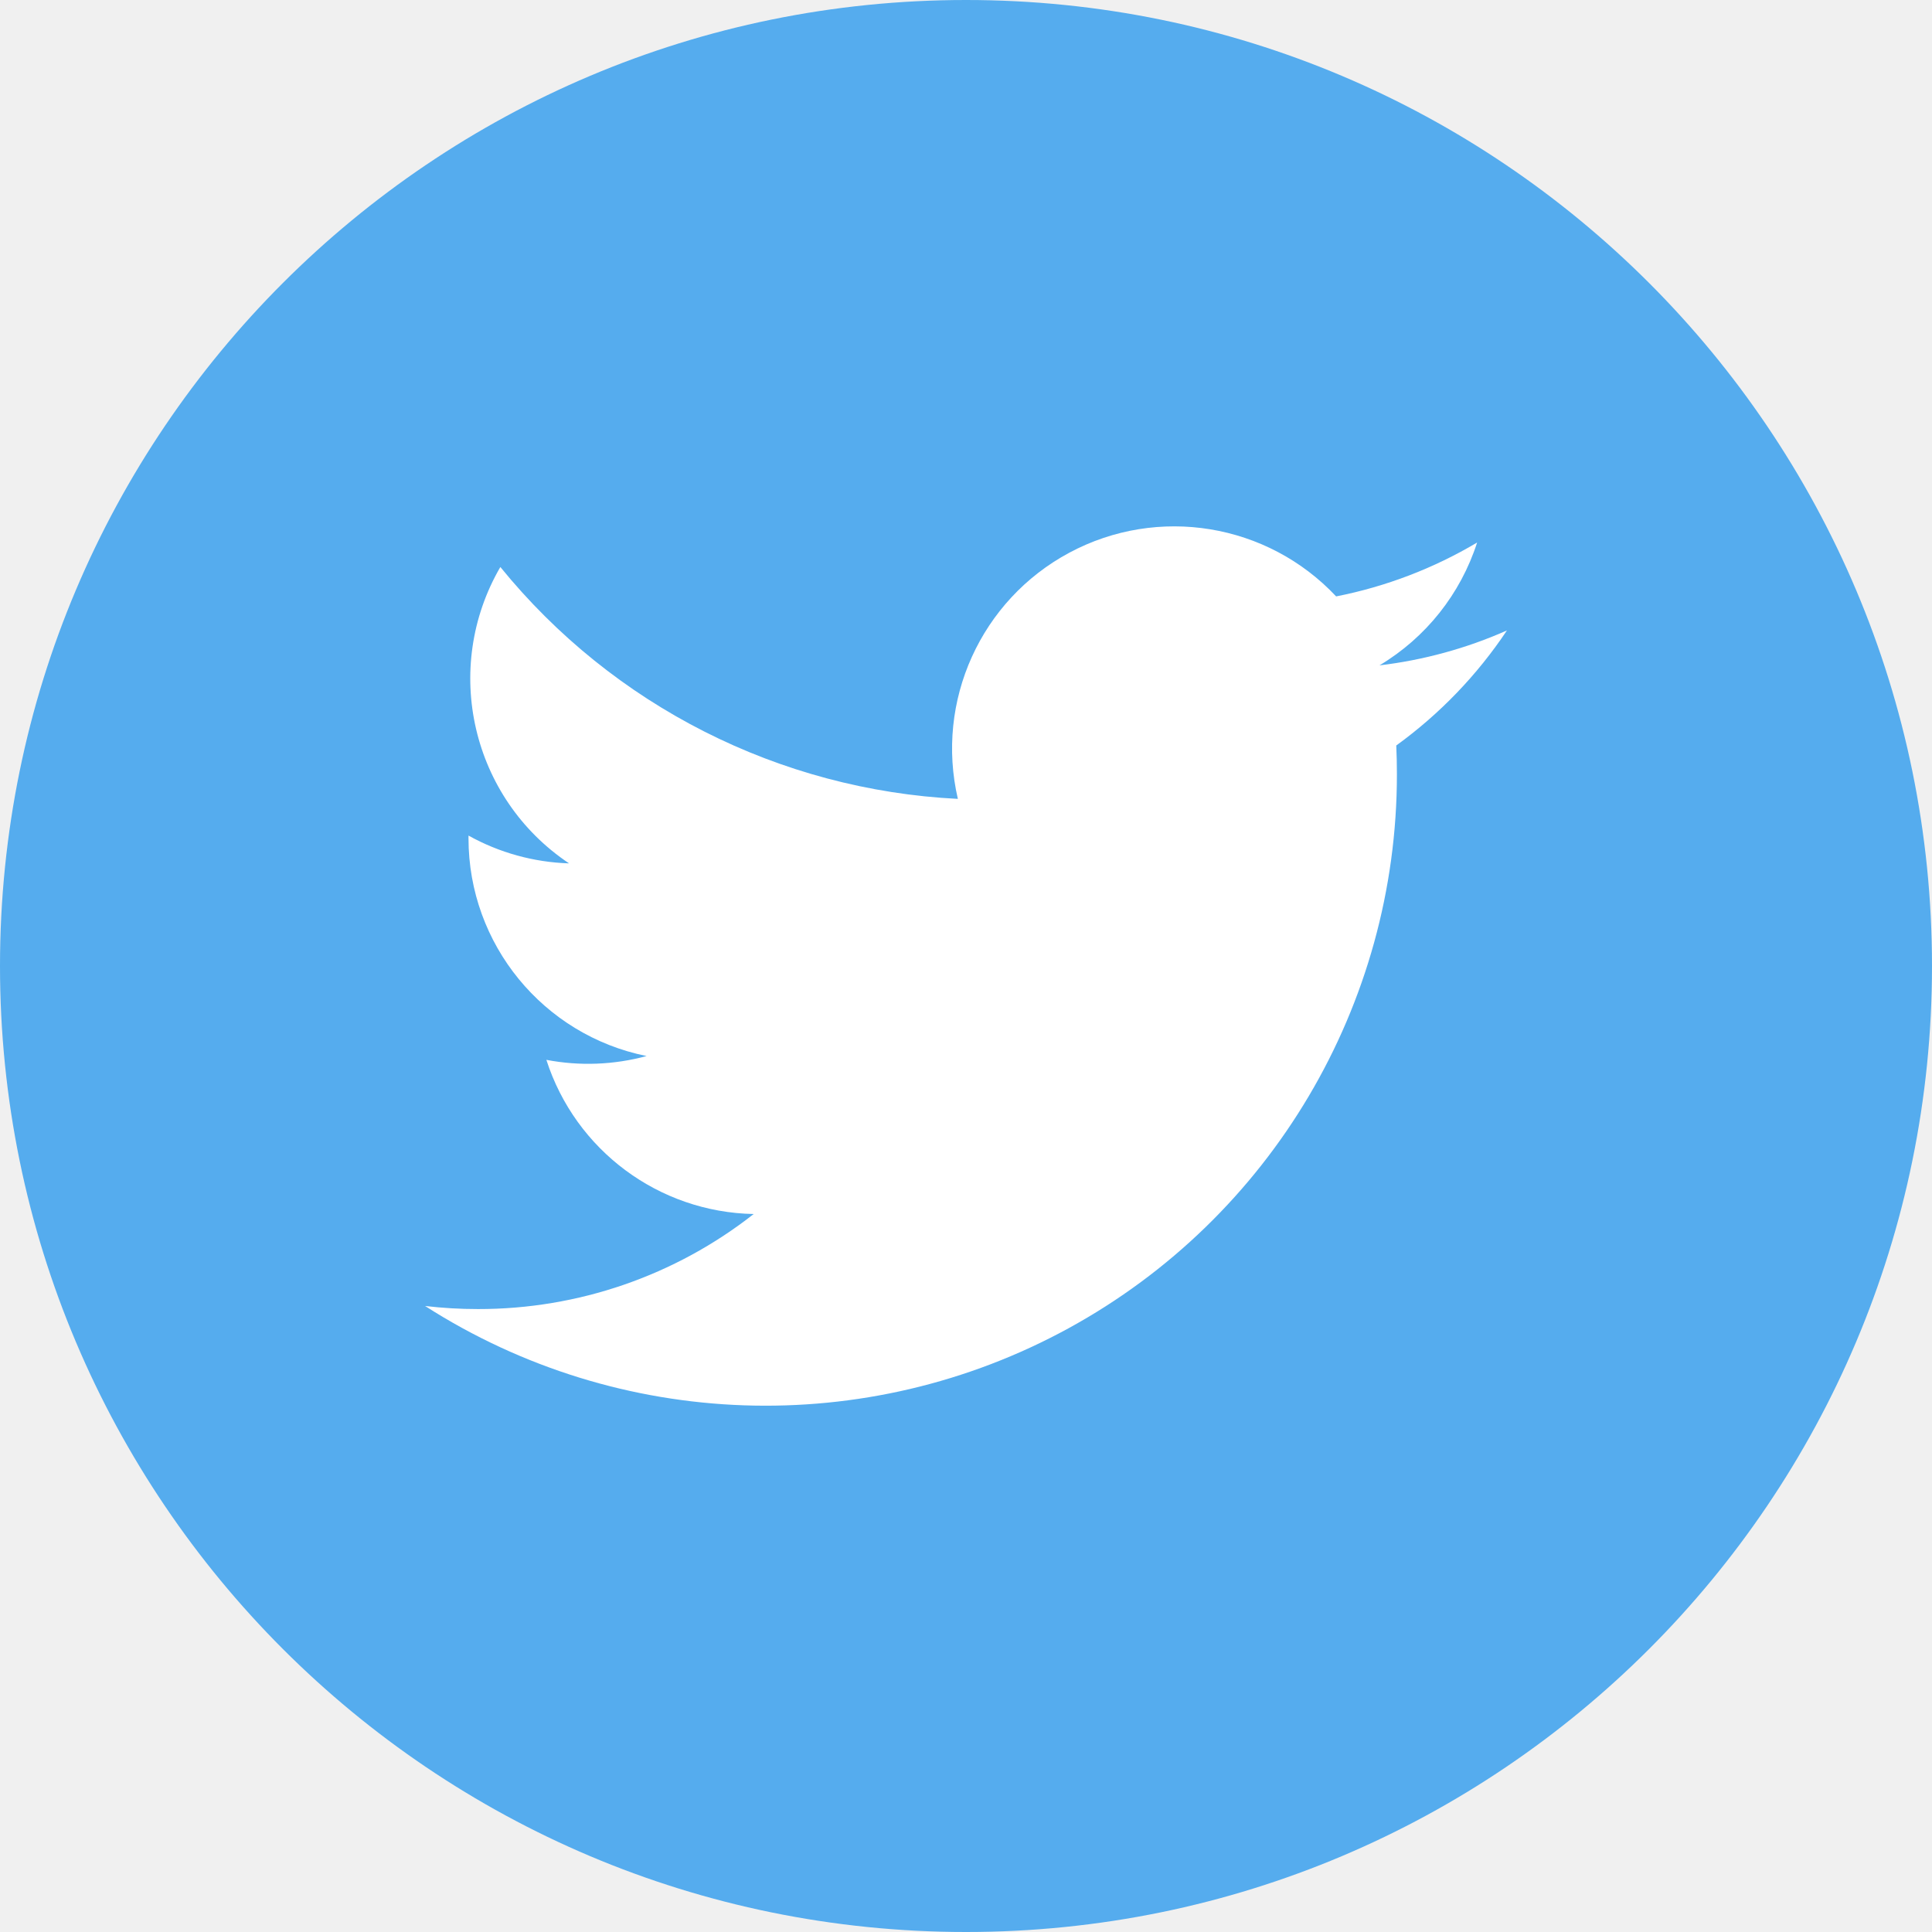
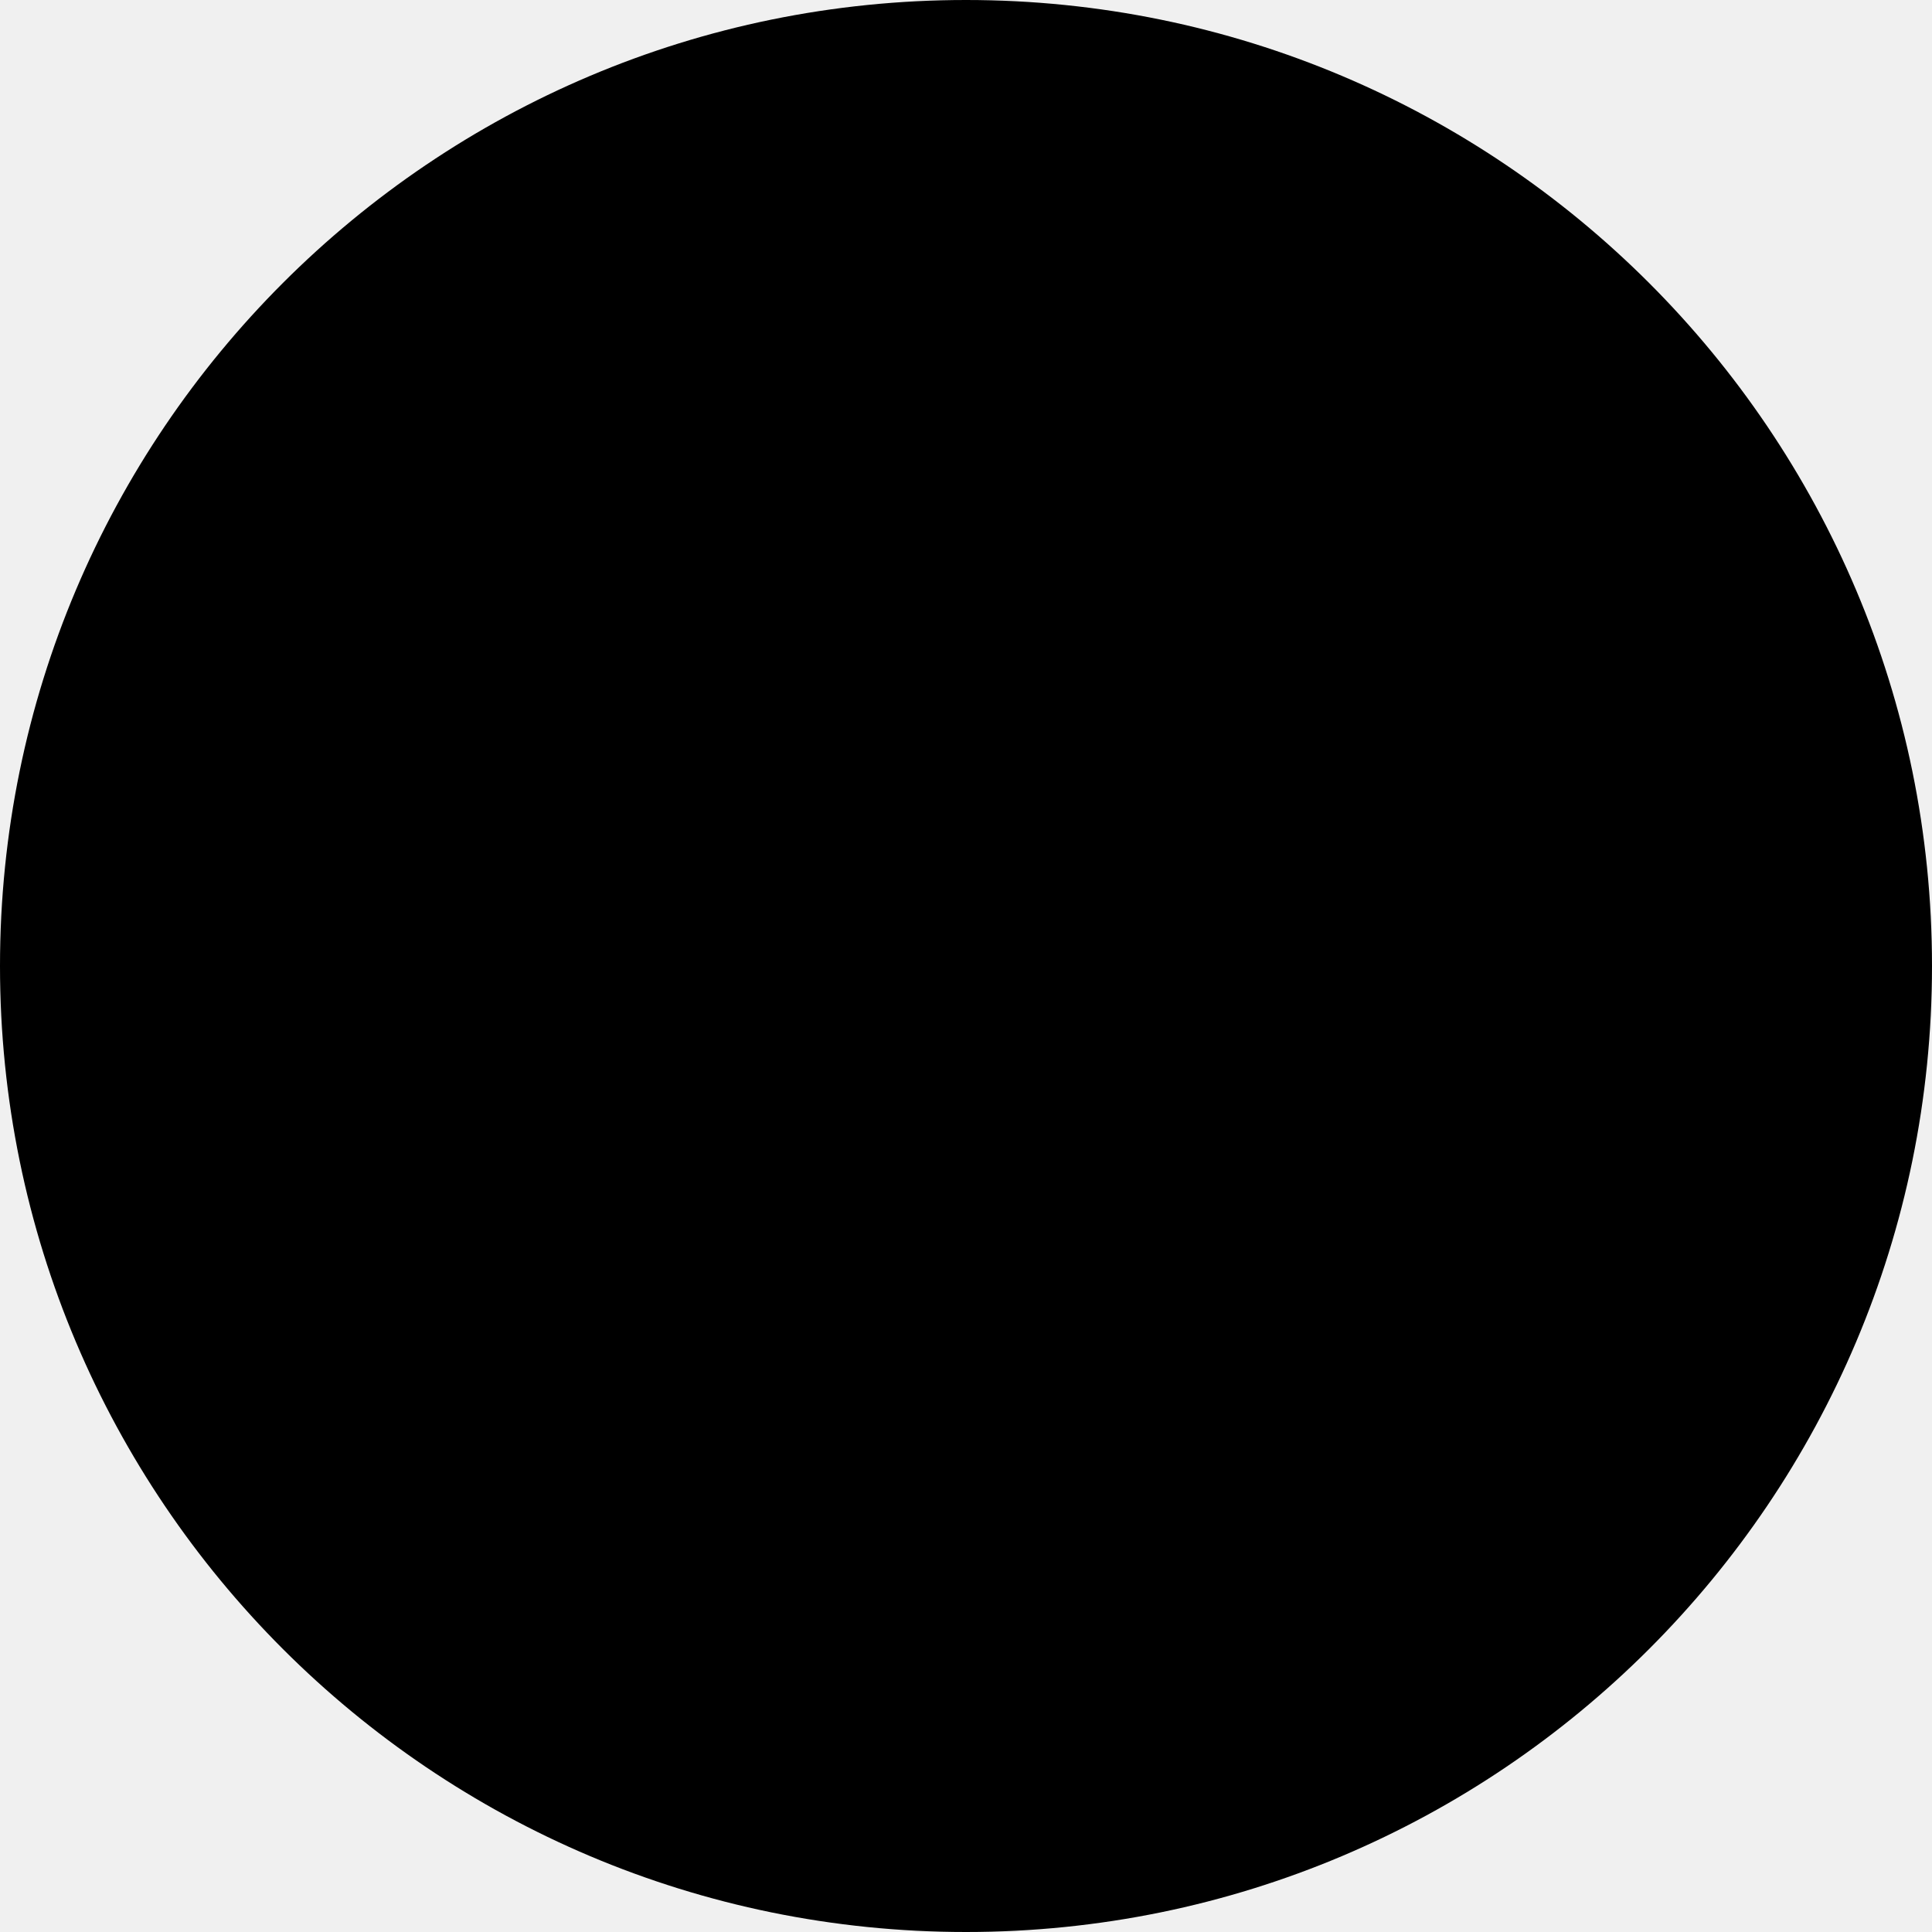
<svg xmlns="http://www.w3.org/2000/svg" id="Layer_1" data-name="Layer 1" viewBox="0 0 23.846 23.846">
-   <defs>
-     <style>.cls-1{fill:#55acee;}.cls-2{fill:#fff;}</style>
-   </defs>
  <g id="Twitter">
-     <circle id="back" class="cls-1" cx="11.923" cy="11.923" r="11.923" />
-     <path id="Twitter-2" data-name="Twitter" class="cls-2" d="M410.641,126.227a5.473,5.473,0,0,1-1.573.431,2.748,2.748,0,0,0,1.205-1.516,5.485,5.485,0,0,1-1.74.665,2.742,2.742,0,0,0-4.669,2.499,7.777,7.777,0,0,1-5.647-2.862,2.743,2.743,0,0,0,.848,3.658,2.728,2.728,0,0,1-1.241-.343l-0.0.035a2.741,2.741,0,0,0,2.198,2.686,2.747,2.747,0,0,1-1.237.047,2.743,2.743,0,0,0,2.559,1.903,5.497,5.497,0,0,1-3.403,1.173,5.572,5.572,0,0,1-.653-0.038,7.792,7.792,0,0,0,11.995-6.564q0-.178-0.008-0.354A5.564,5.564,0,0,0,410.641,126.227Z" transform="translate(-392.0414 -118.4457)" />
+     <circle id="back" class="background" cx="11.923" cy="11.923" r="11.923" />
+     <path id="Twitter-2" data-name="Twitter" class="foreground" d="M410.641,126.227a5.473,5.473,0,0,1-1.573.431,2.748,2.748,0,0,0,1.205-1.516,5.485,5.485,0,0,1-1.74.665,2.742,2.742,0,0,0-4.669,2.499,7.777,7.777,0,0,1-5.647-2.862,2.743,2.743,0,0,0,.848,3.658,2.728,2.728,0,0,1-1.241-.343l-0.0.035a2.741,2.741,0,0,0,2.198,2.686,2.747,2.747,0,0,1-1.237.047,2.743,2.743,0,0,0,2.559,1.903,5.497,5.497,0,0,1-3.403,1.173,5.572,5.572,0,0,1-.653-0.038,7.792,7.792,0,0,0,11.995-6.564q0-.178-0.008-0.354A5.564,5.564,0,0,0,410.641,126.227Z" transform="translate(-392.0414 -118.4457)" />
  </g>
</svg>
